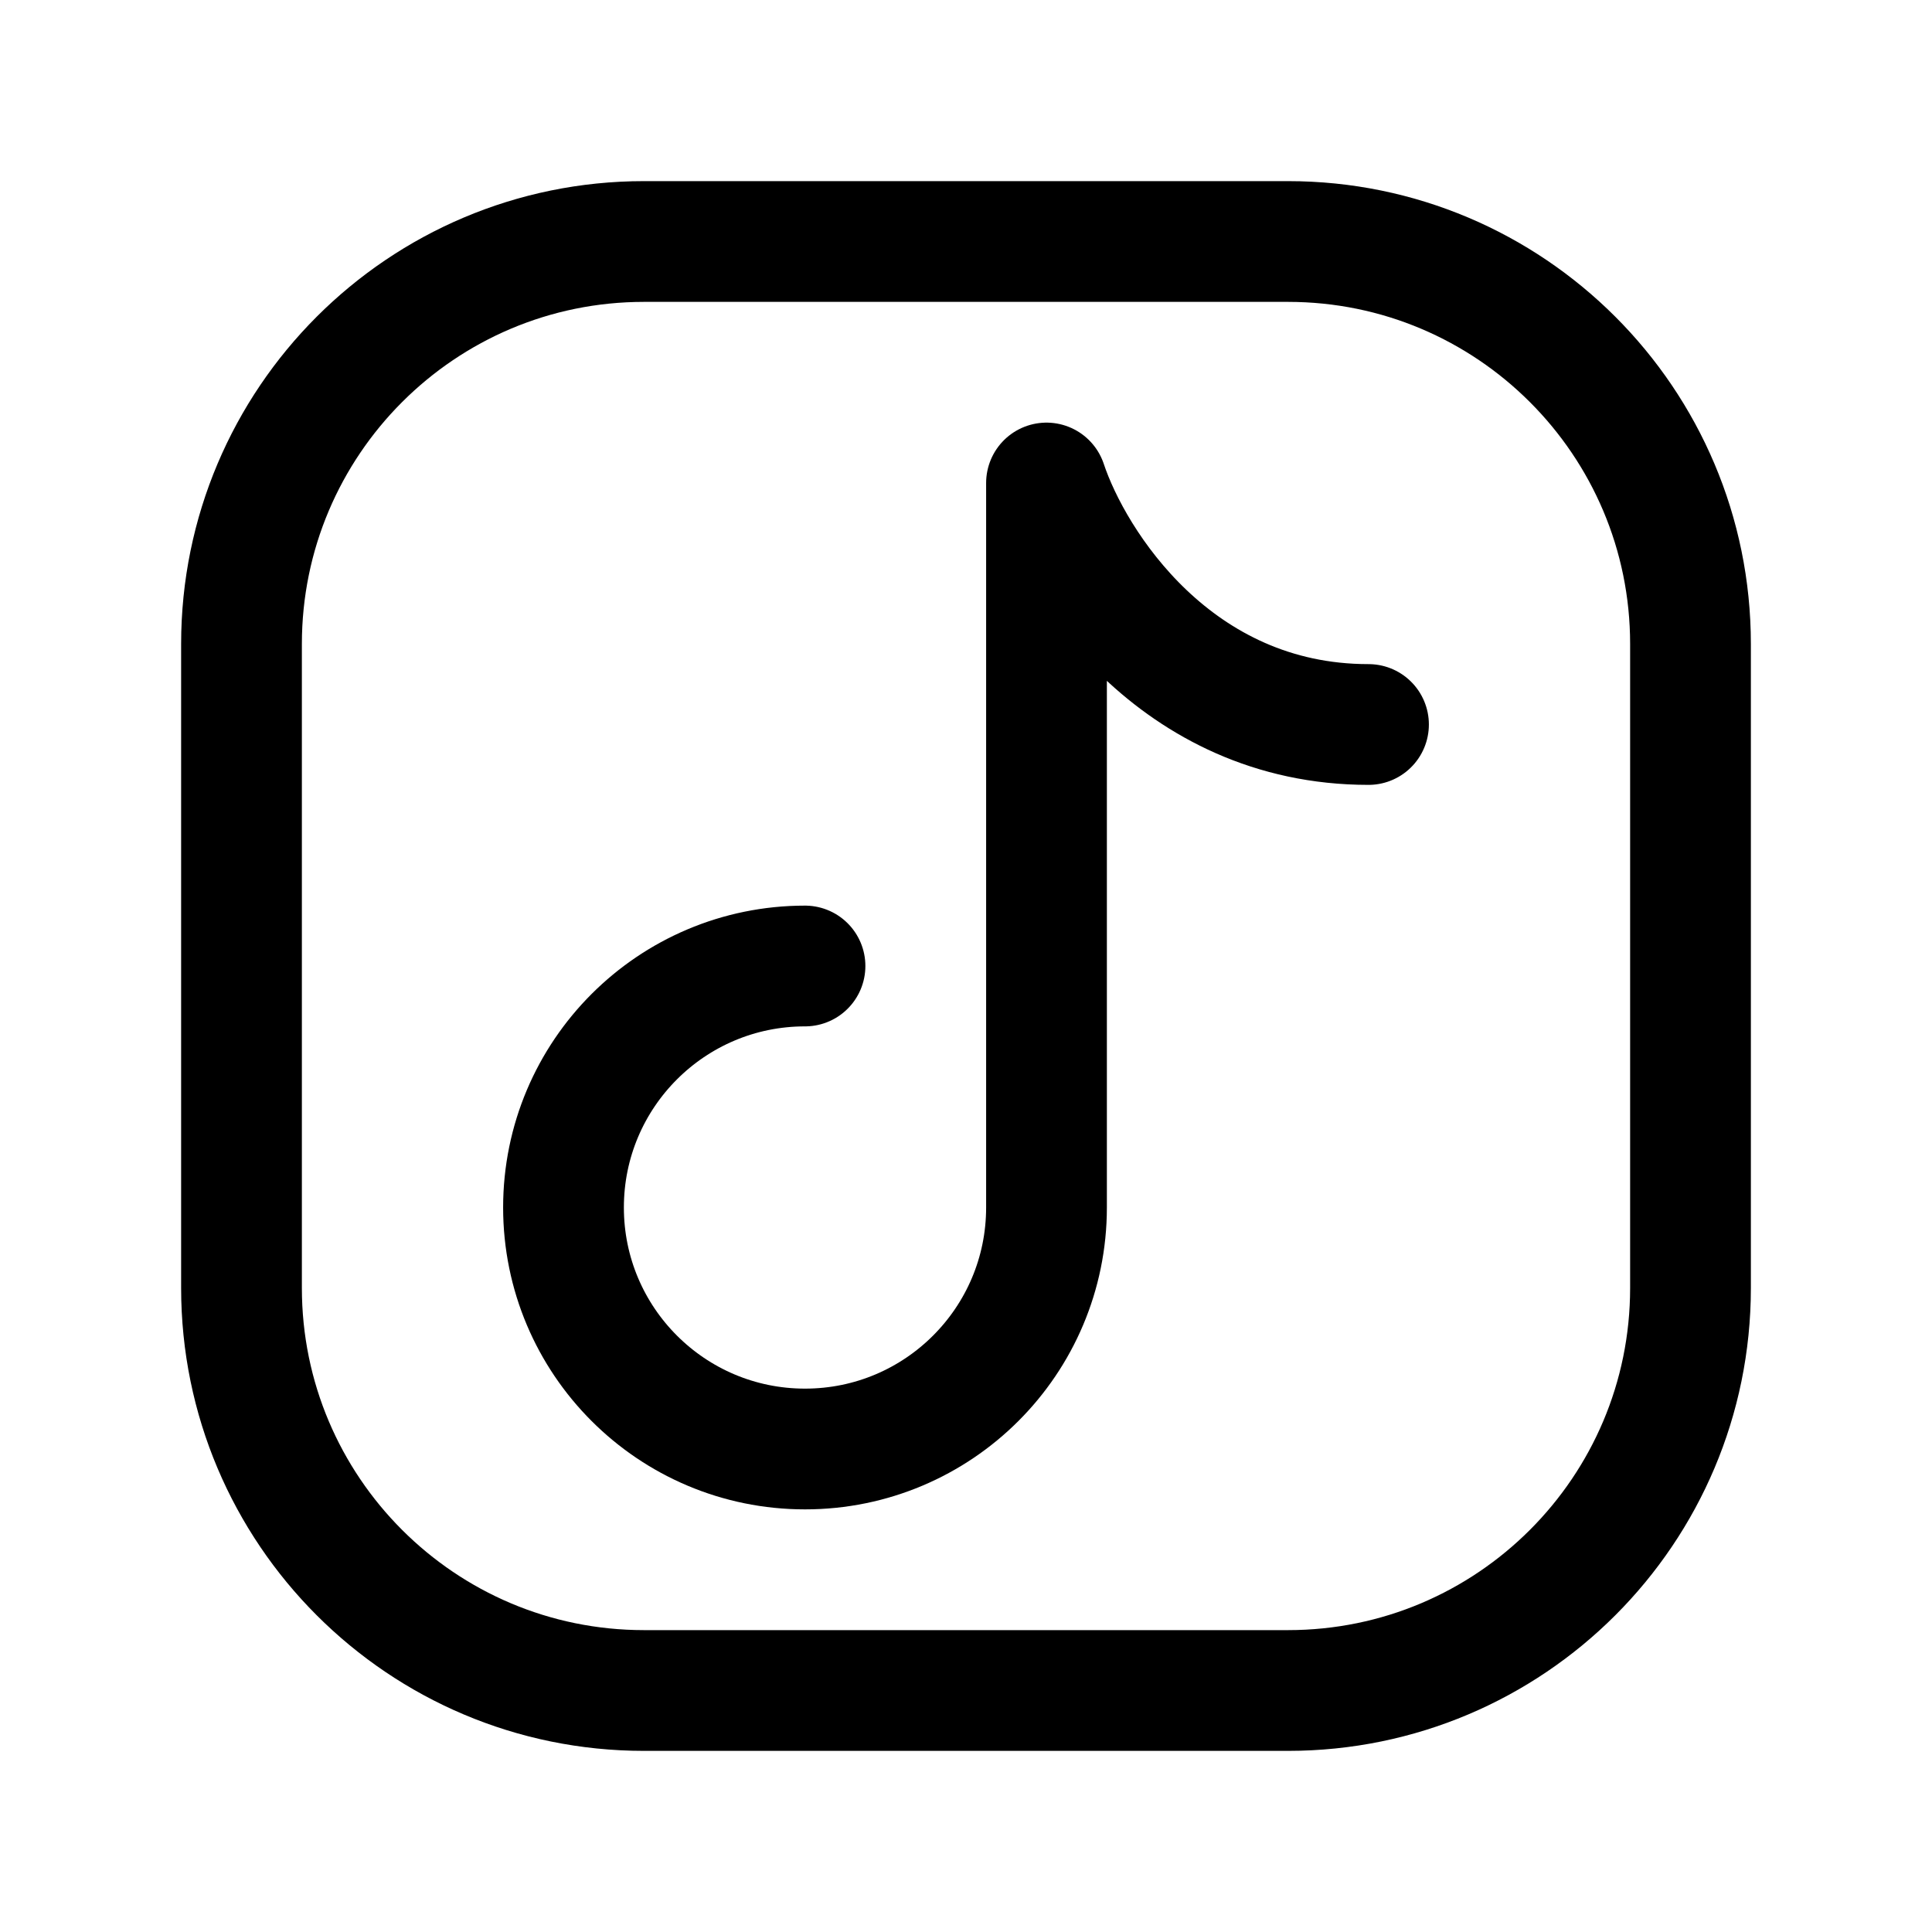
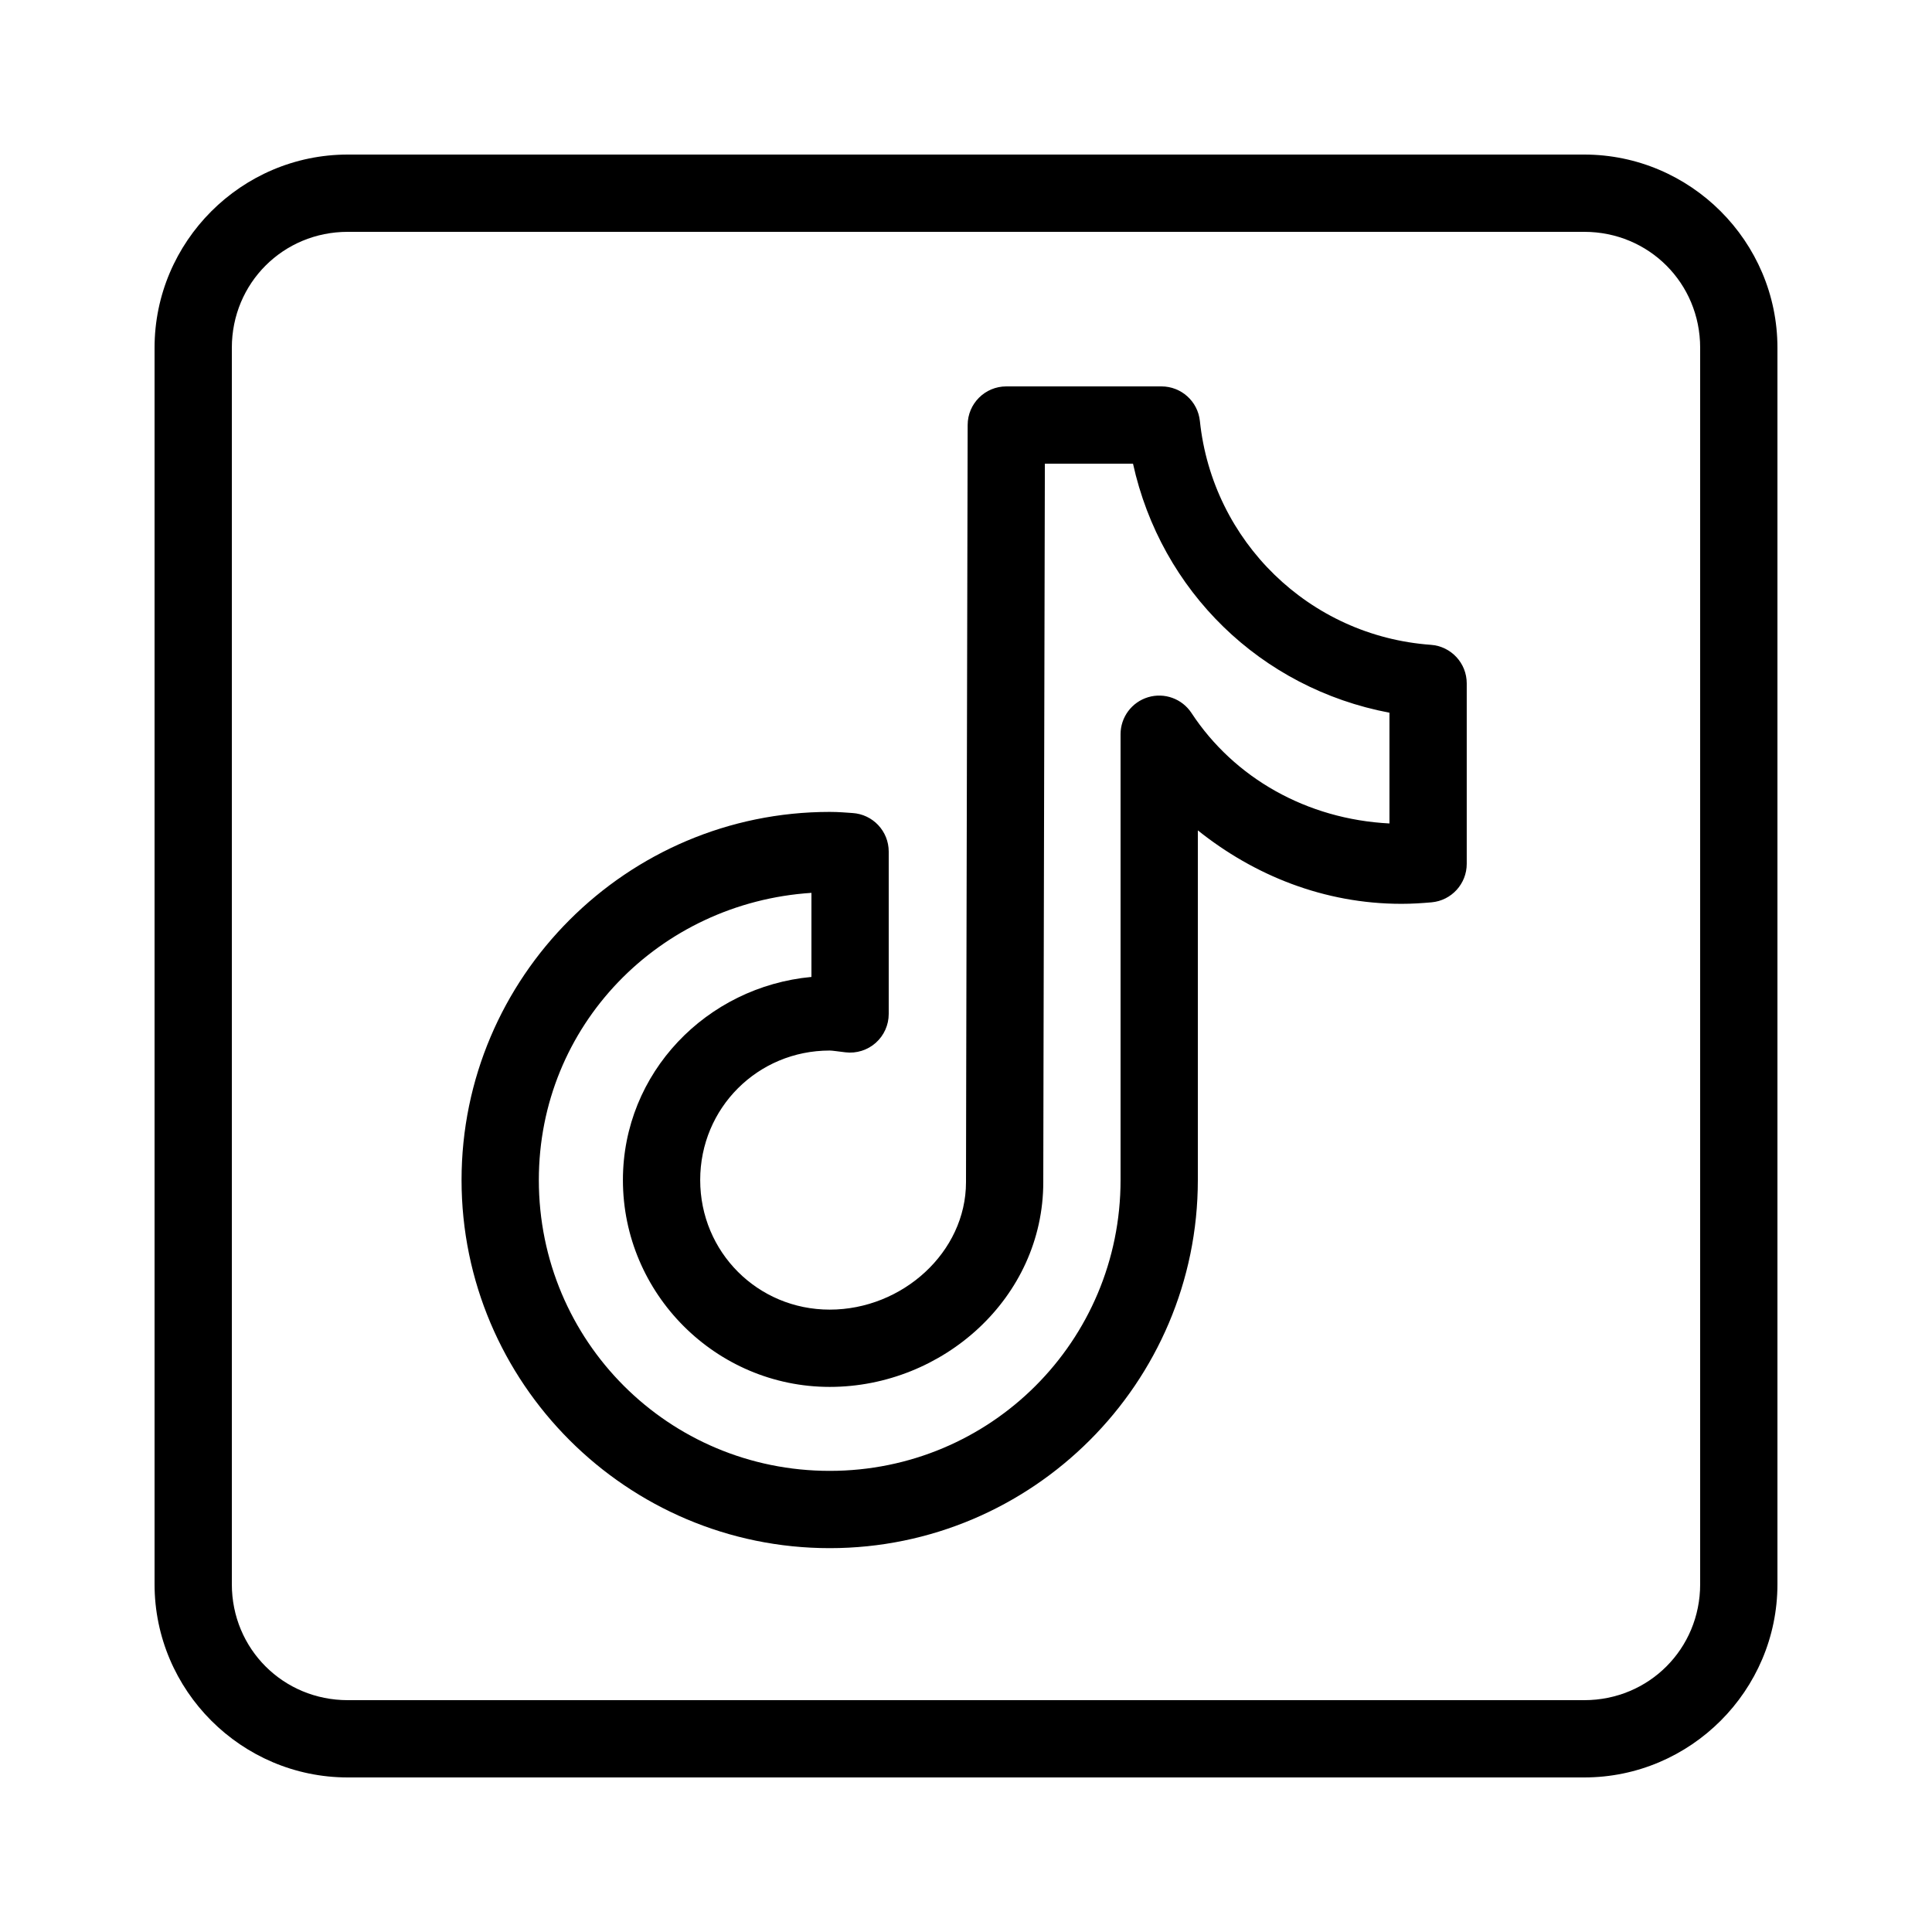
- <svg xmlns="http://www.w3.org/2000/svg" width="24px" height="24px" viewBox="0 0 24 24" fill="none">
-   <path d="M21 8V16C21 18.761 18.761 21 16 21H8C5.239 21 3 18.761 3 16V8C3 5.239 5.239 3 8 3H16C18.761 3 21 5.239 21 8Z" stroke="currentColor" stroke-width="1.5" stroke-linecap="round" stroke-linejoin="round" />
-   <path d="M10 12C8.343 12 7 13.343 7 15C7 16.657 8.343 18 10 18C11.657 18 13 16.657 13 15V6C13.333 7 14.6 9 17 9" stroke="currentColor" stroke-width="1.5" stroke-linecap="round" stroke-linejoin="round" />
+ <svg xmlns="http://www.w3.org/2000/svg" fill="#000000" viewBox="0 0 50 50" width="50px" height="50px">
+   <path d="M 9 4 C 6.25 4 4 6.25 4 9 L 4 41 C 4 43.75 6.25 46 9 46 L 41 46 C 43.75 46 46 43.75 46 41 L 46 9 C 46 6.25 43.75 4 41 4 L 9 4 z M 9 6 L 41 6 C 42.672 6 44 7.328 44 9 L 44 41 C 44 42.672 42.672 44 41 44 L 9 44 C 7.328 44 6 42.672 6 41 L 6 9 C 6 7.328 7.328 6 9 6 z M 26.043 10 A 1 1 0 0 0 25.043 10.998 C 25.043 10.998 25.032 15.873 25.021 20.76 C 25.016 23.203 25.01 25.649 25.006 27.49 C 25.002 29.332 25 30.497 25 30.594 C 25 32.409 23.351 33.893 21.473 33.893 C 19.609 33.893 18.121 32.403 18.121 30.539 C 18.121 28.675 19.609 27.188 21.473 27.188 C 21.536 27.188 21.663 27.208 21.881 27.234 A 1 1 0 0 0 23 26.24 L 23 22.039 A 1 1 0 0 0 22.062 21.041 C 21.907 21.031 21.711 21.012 21.473 21.012 C 16.223 21.012 11.945 25.29 11.945 30.539 C 11.945 35.789 16.223 40.066 21.473 40.066 C 26.722 40.066 31 35.789 31 30.539 L 31 21.49 C 32.455 22.654 34.268 23.391 36.27 23.391 C 36.543 23.391 36.802 23.374 37.051 23.352 A 1 1 0 0 0 37.959 22.355 L 37.959 17.686 A 1 1 0 0 0 37.031 16.688 C 33.887 16.462 31.38 14.012 31.053 10.896 A 1 1 0 0 0 30.059 10 L 26.043 10 z M 27.041 12 L 29.322 12 C 30.049 15.299 32.627 17.814 35.959 18.445 L 35.959 21.311 C 33.82 21.202 31.941 20.135 30.836 18.453 A 1 1 0 0 0 29 19.004 L 29 30.539 C 29 34.708 25.641 38.066 21.473 38.066 C 17.304 38.066 13.945 34.708 13.945 30.539 C 13.945 26.539 17.066 23.363 21 23.107 L 21 25.283 C 18.286 25.536 16.121 27.762 16.121 30.539 C 16.121 33.483 18.528 35.893 21.473 35.893 C 24.402 35.893 27 33.586 27 30.594 C 27 30.643 27.002 29.336 27.006 27.494 C 27.01 25.653 27.016 23.207 27.021 20.764 C 27.031 16.377 27.039 12.849 27.041 12 z" />
</svg>
